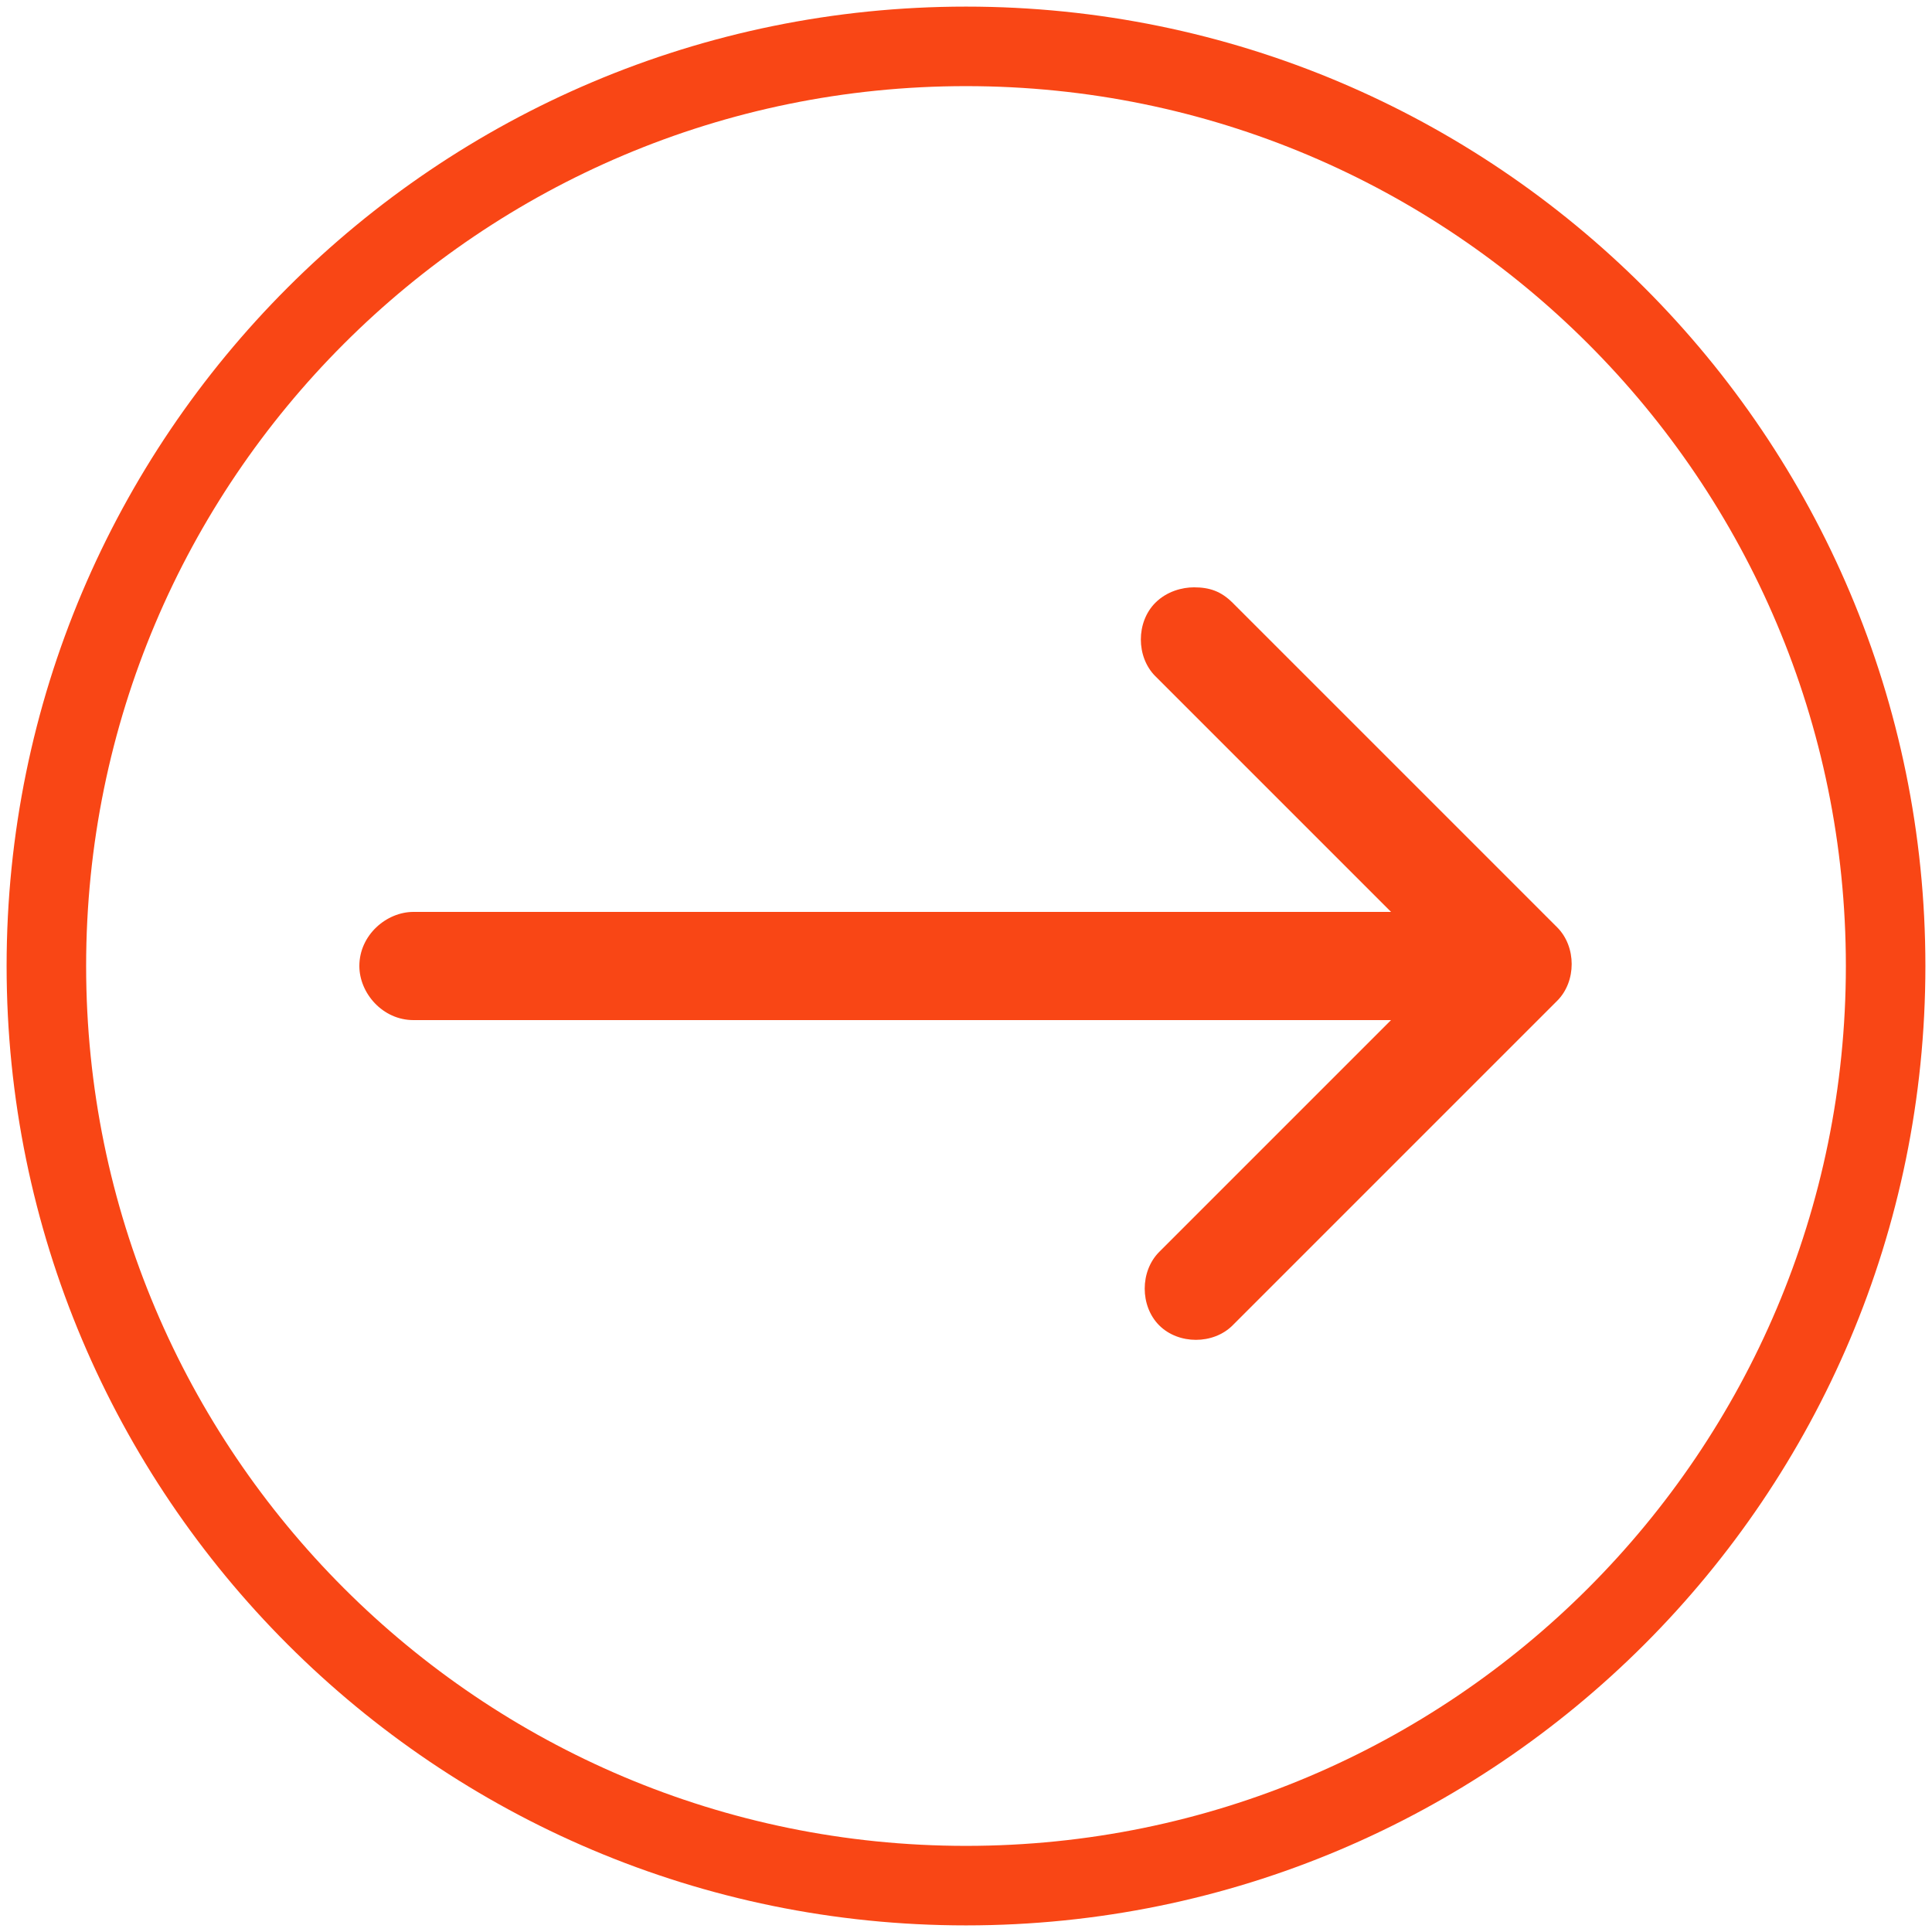
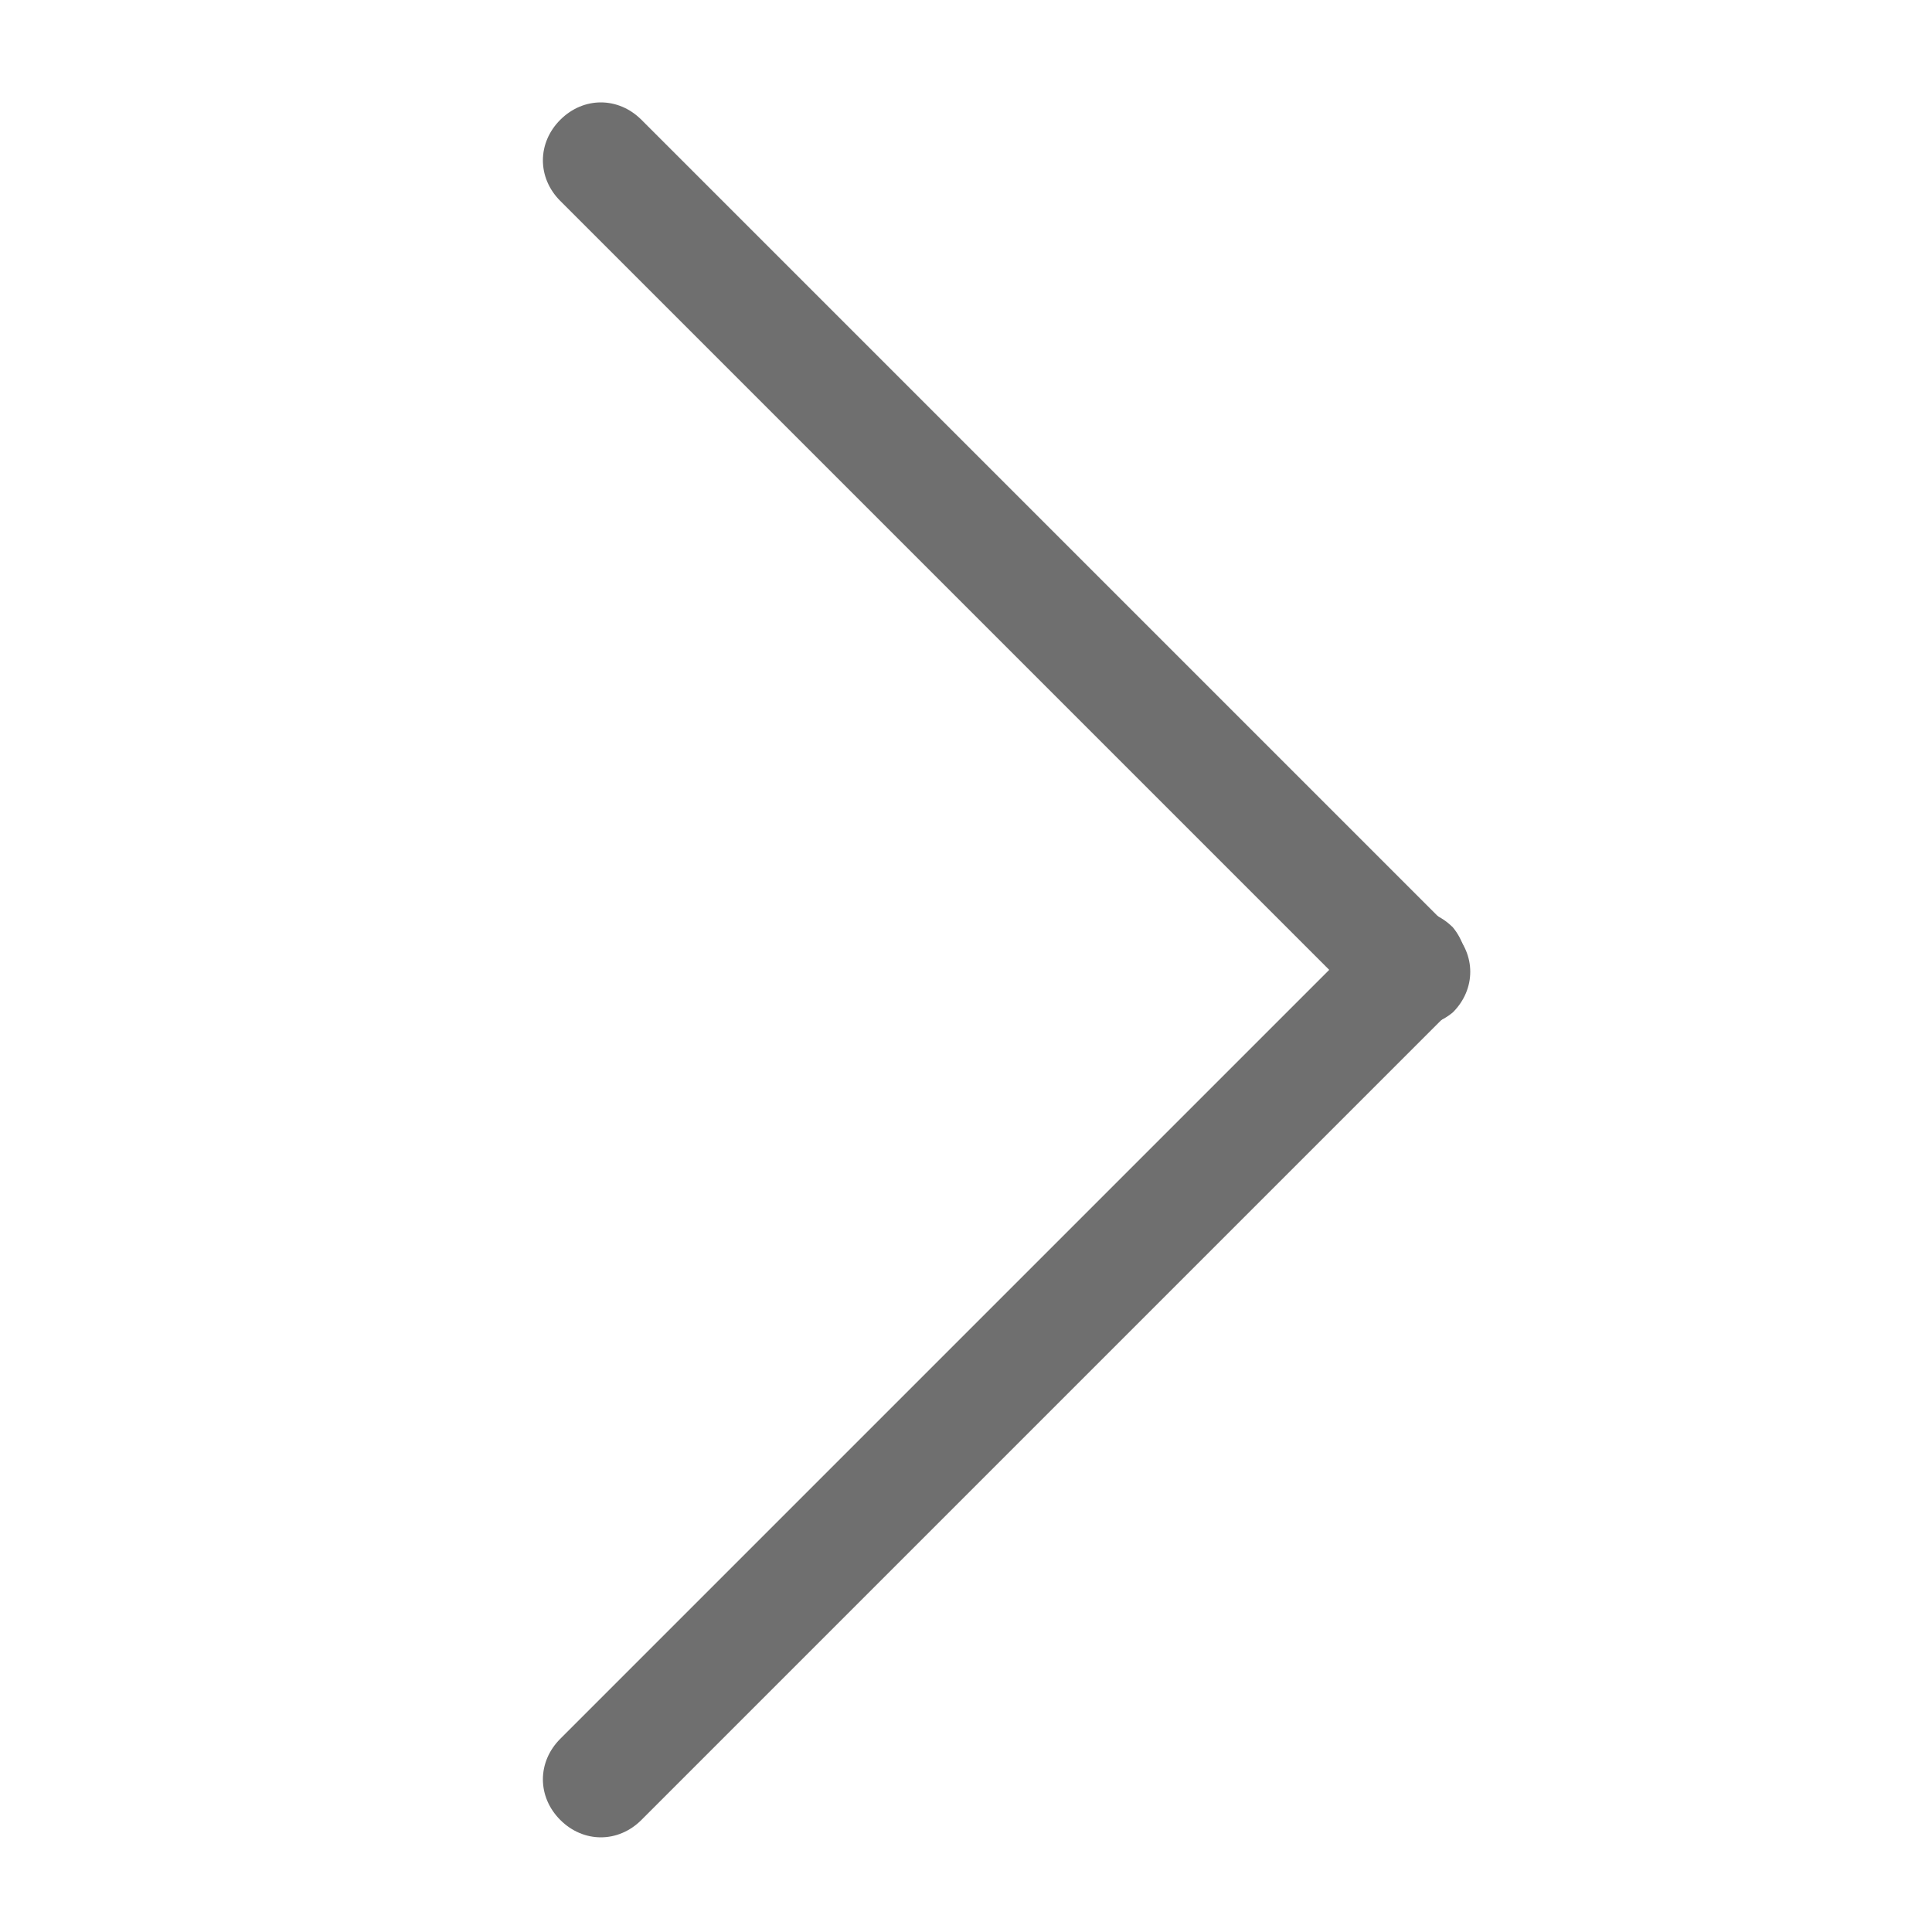
<svg xmlns="http://www.w3.org/2000/svg" version="1.1" id="Camada_1" x="0px" y="0px" viewBox="0 0 50 50" style="enable-background:new 0 0 50 50;" xml:space="preserve">
  <style type="text/css">
- 	.st0{fill:#F94615;}
- 	.st1{fill:none;stroke:#F94615;stroke-width:2.058;stroke-miterlimit:10;}
+ 	.st0{fill:#6F6F6F;}
</style>
-   <g>
-     <path class="st0" d="M10.7,26.4H36l-6,6c-0.5,0.5-0.5,1.4,0,1.9s1.4,0.5,1.9,0l8.4-8.4c0.5-0.5,0.5-1.4,0-1.9l-8.4-8.4   c-0.3-0.3-0.6-0.4-1-0.4c-0.3,0-0.7,0.1-1,0.4c-0.5,0.5-0.5,1.4,0,1.9l6.1,6.1H10.7c-0.7,0-1.4,0.6-1.4,1.4   C9.3,25.7,9.9,26.4,10.7,26.4z" />
-   </g>
-   <circle class="st1" cx="25" cy="25" r="23.8" />
+   <path class="st0" d="M35.5,26.2l-21-21c-0.6-0.6-0.6-1.5,0-2.1l0,0c0.6-0.6,1.5-0.6,2.1,0l21,21c0.6,0.6,0.6,1.5,0,2.1l0,0  C37,26.7,36.1,26.7,35.5,26.2z" />
+   <path class="st0" d="M37.6,26.1l-21,21c-0.6,0.6-1.5,0.6-2.1,0h0c-0.6-0.6-0.6-1.5,0-2.1l21-21c0.6-0.6,1.5-0.6,2.1,0l0,0  C38.1,24.6,38.1,25.6,37.6,26.1z" />
</svg>
